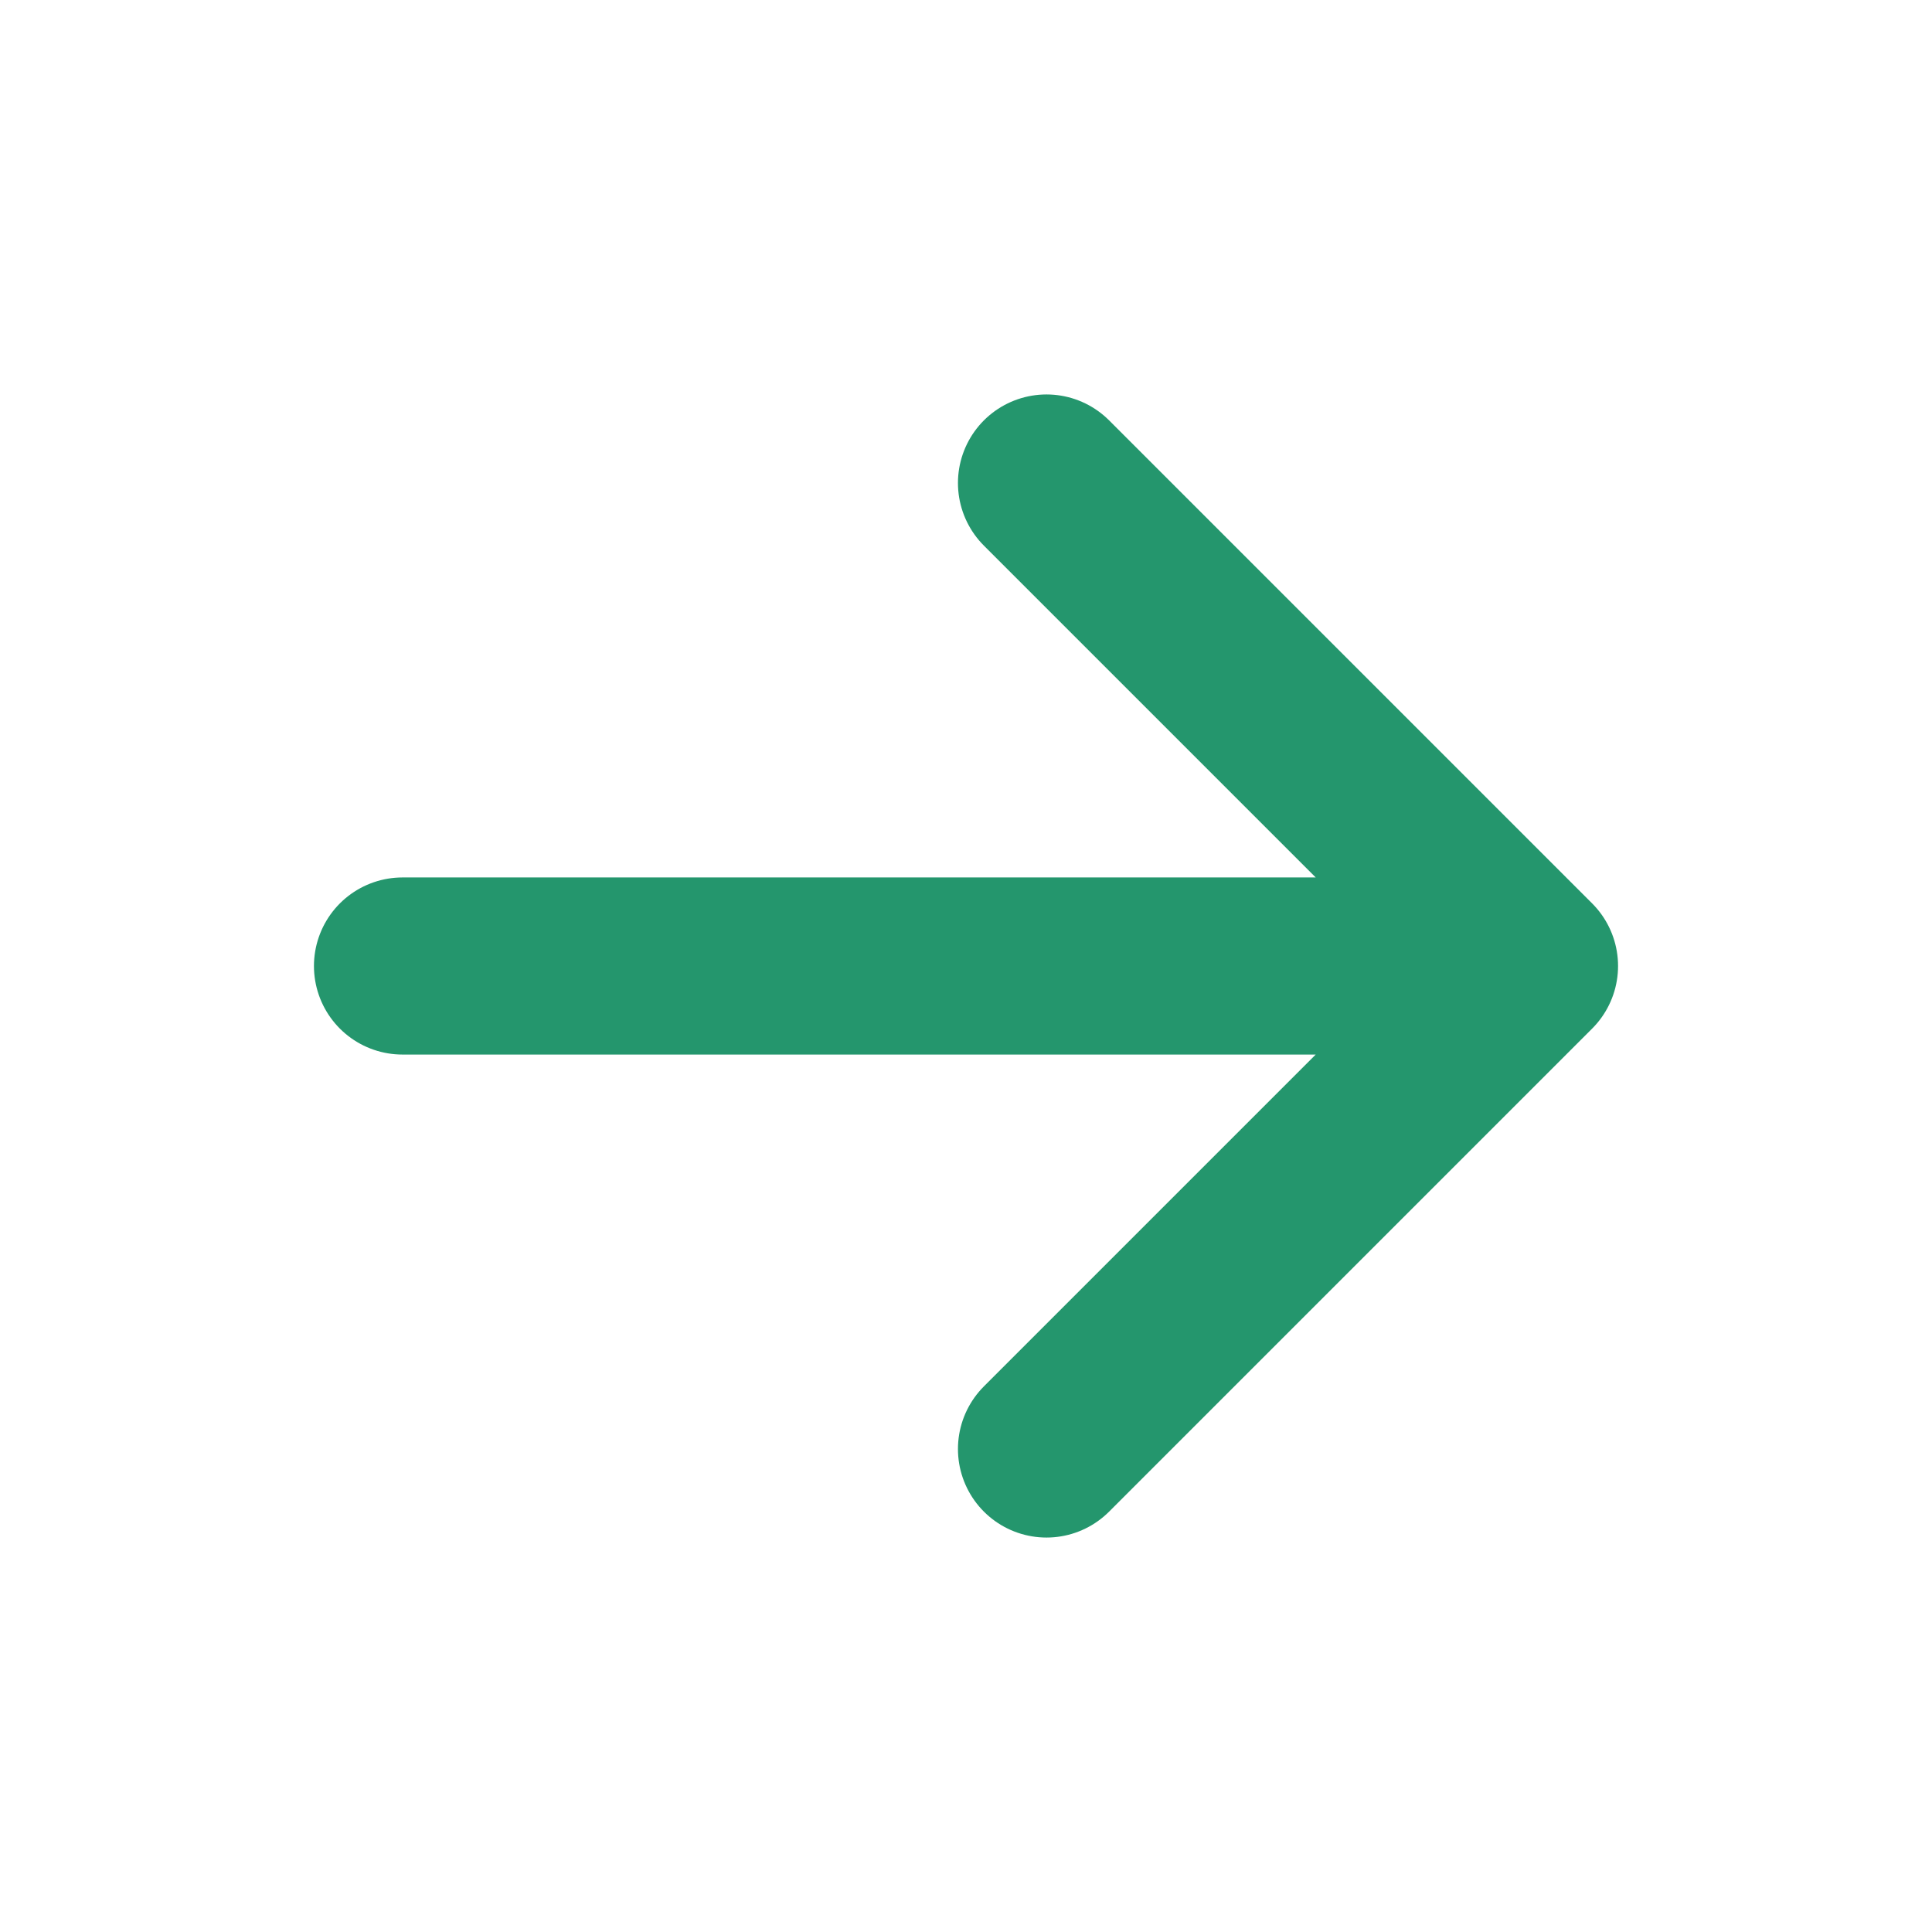
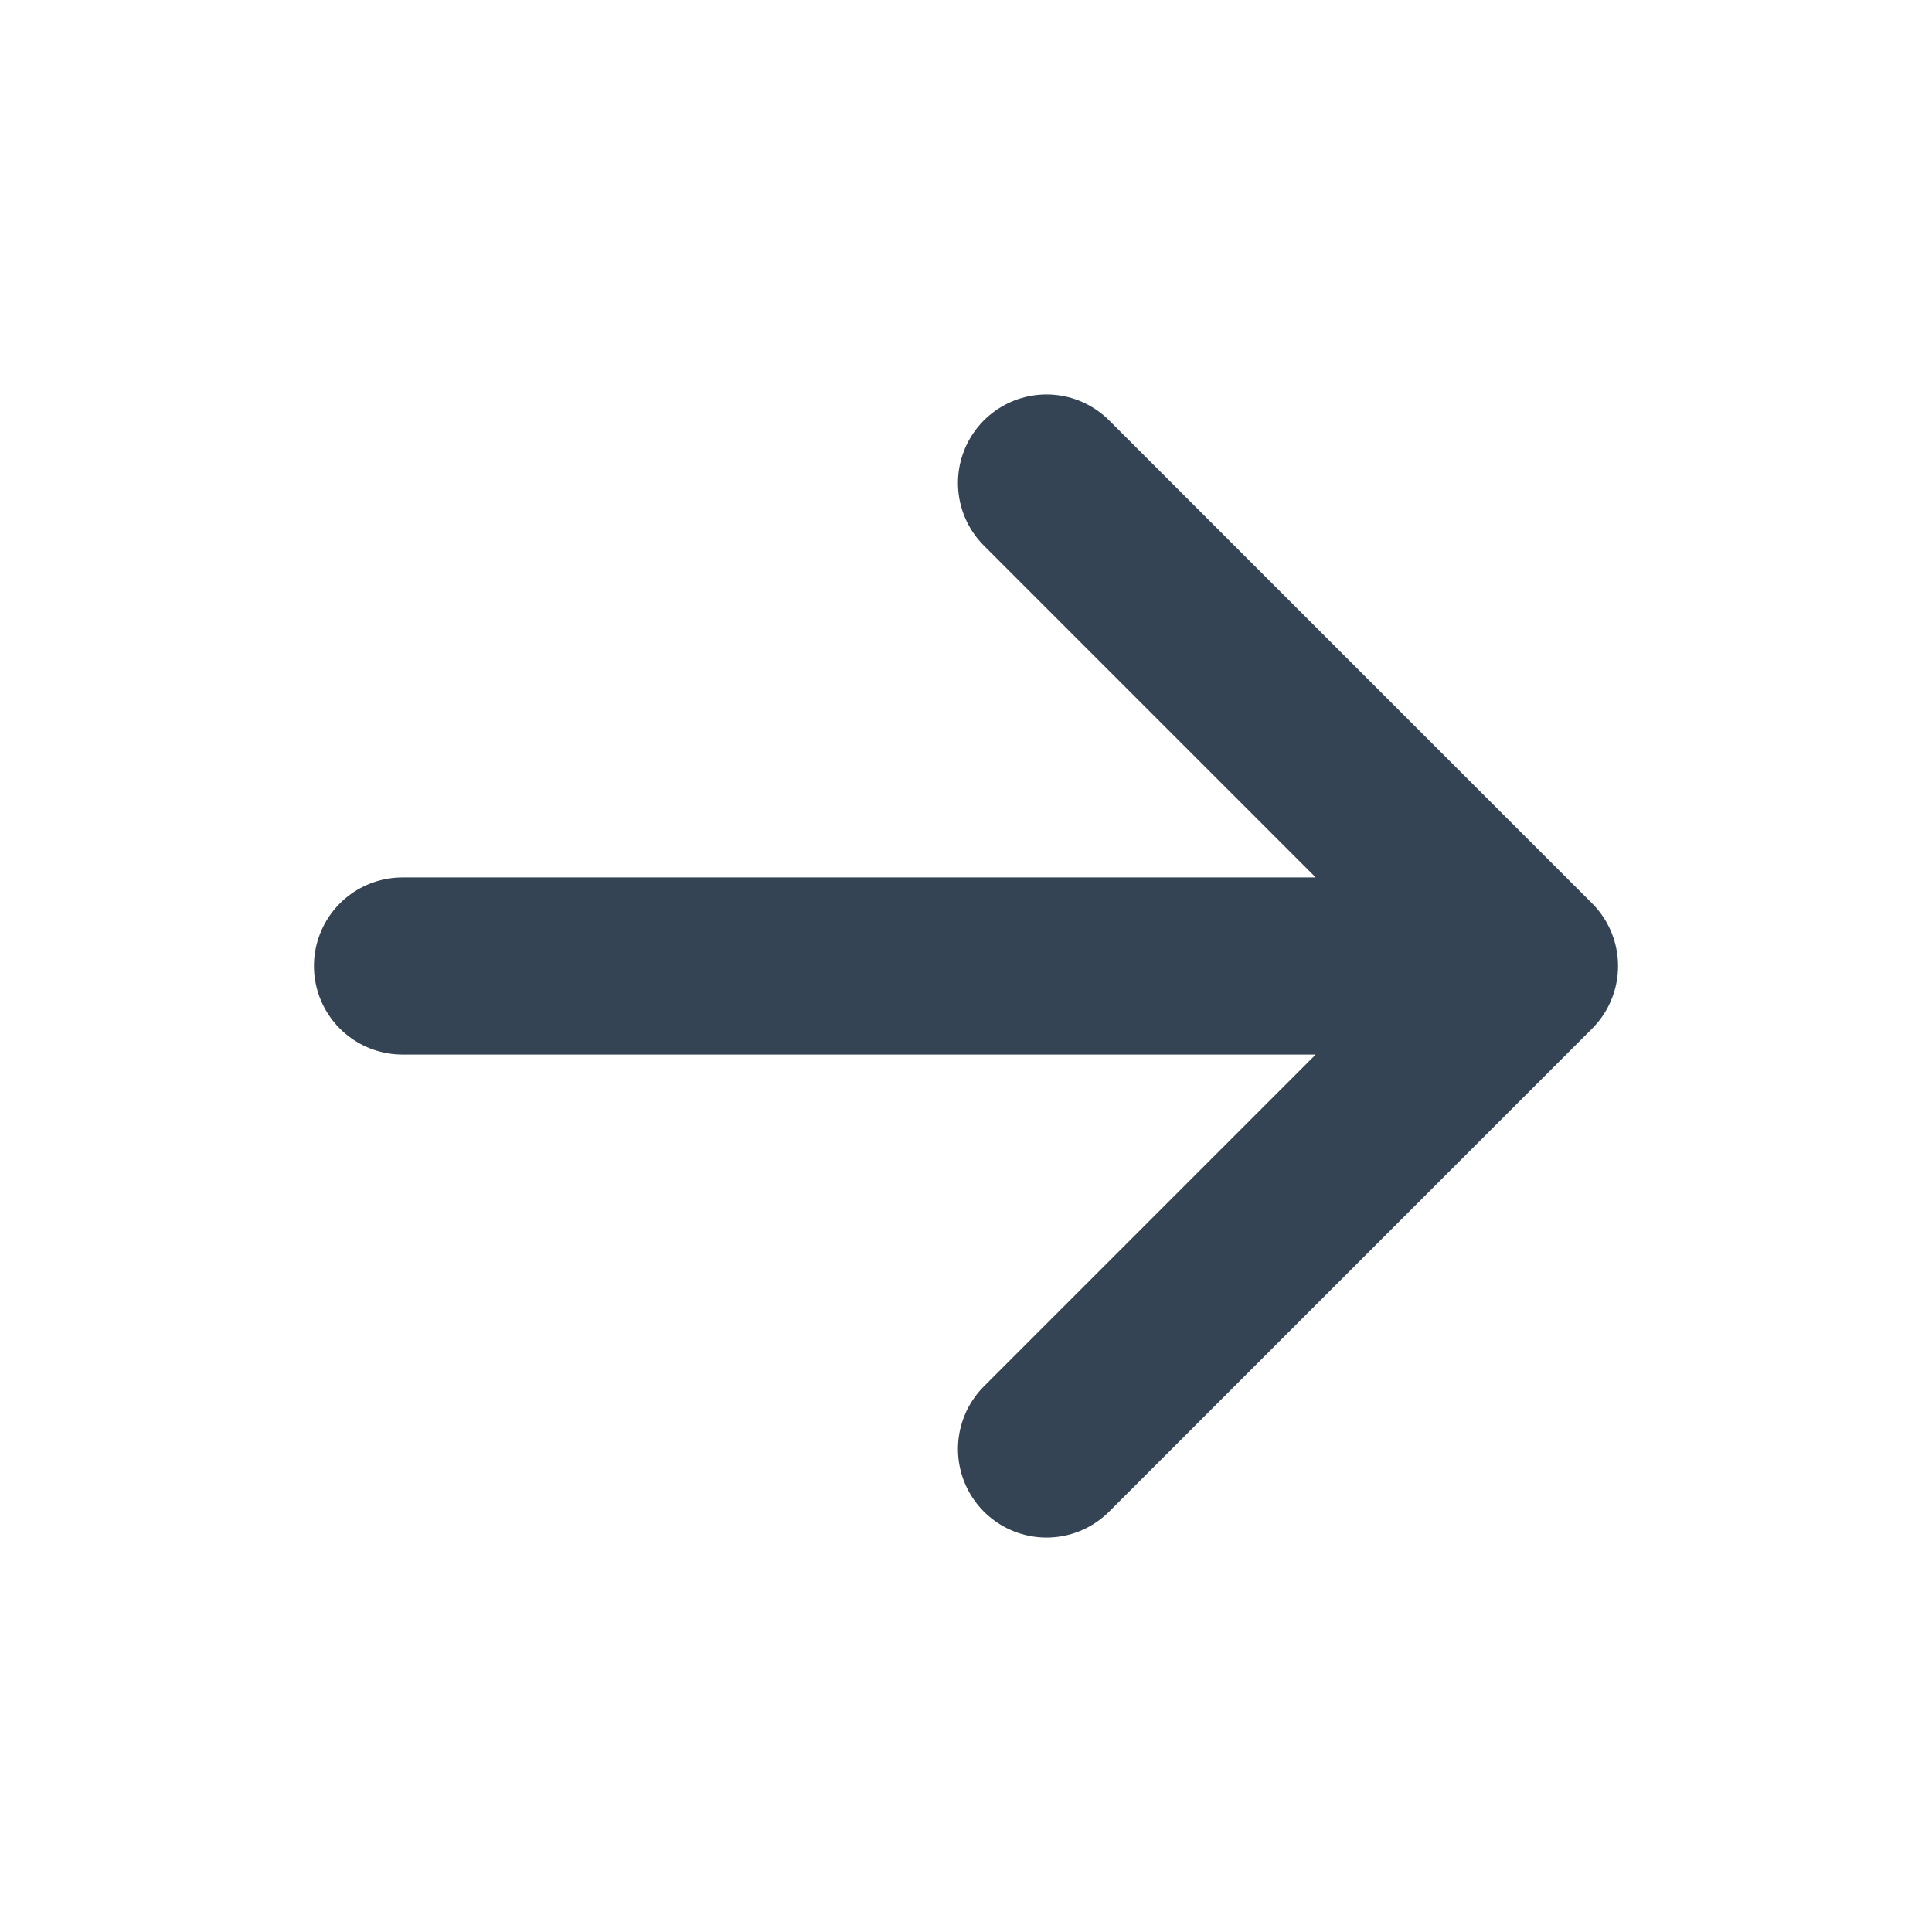
<svg xmlns="http://www.w3.org/2000/svg" preserveAspectRatio="none" overflow="visible" style="display: block;" width="21" height="21" viewBox="0 0 21 21" fill="none">
  <g id="Frame">
-     <path id="Vector" d="M4.375 10.5H16.625M11.375 15.75L16.625 10.5L11.375 5.25" stroke="#24966D" stroke-width="1.925" stroke-linecap="round" stroke-linejoin="round" />
+     <path id="Vector" d="M4.375 10.5H16.625M11.375 15.75L16.625 10.5L11.375 5.25" stroke="#344454" stroke-width="1.925" stroke-linecap="round" stroke-linejoin="round" />
  </g>
</svg>
